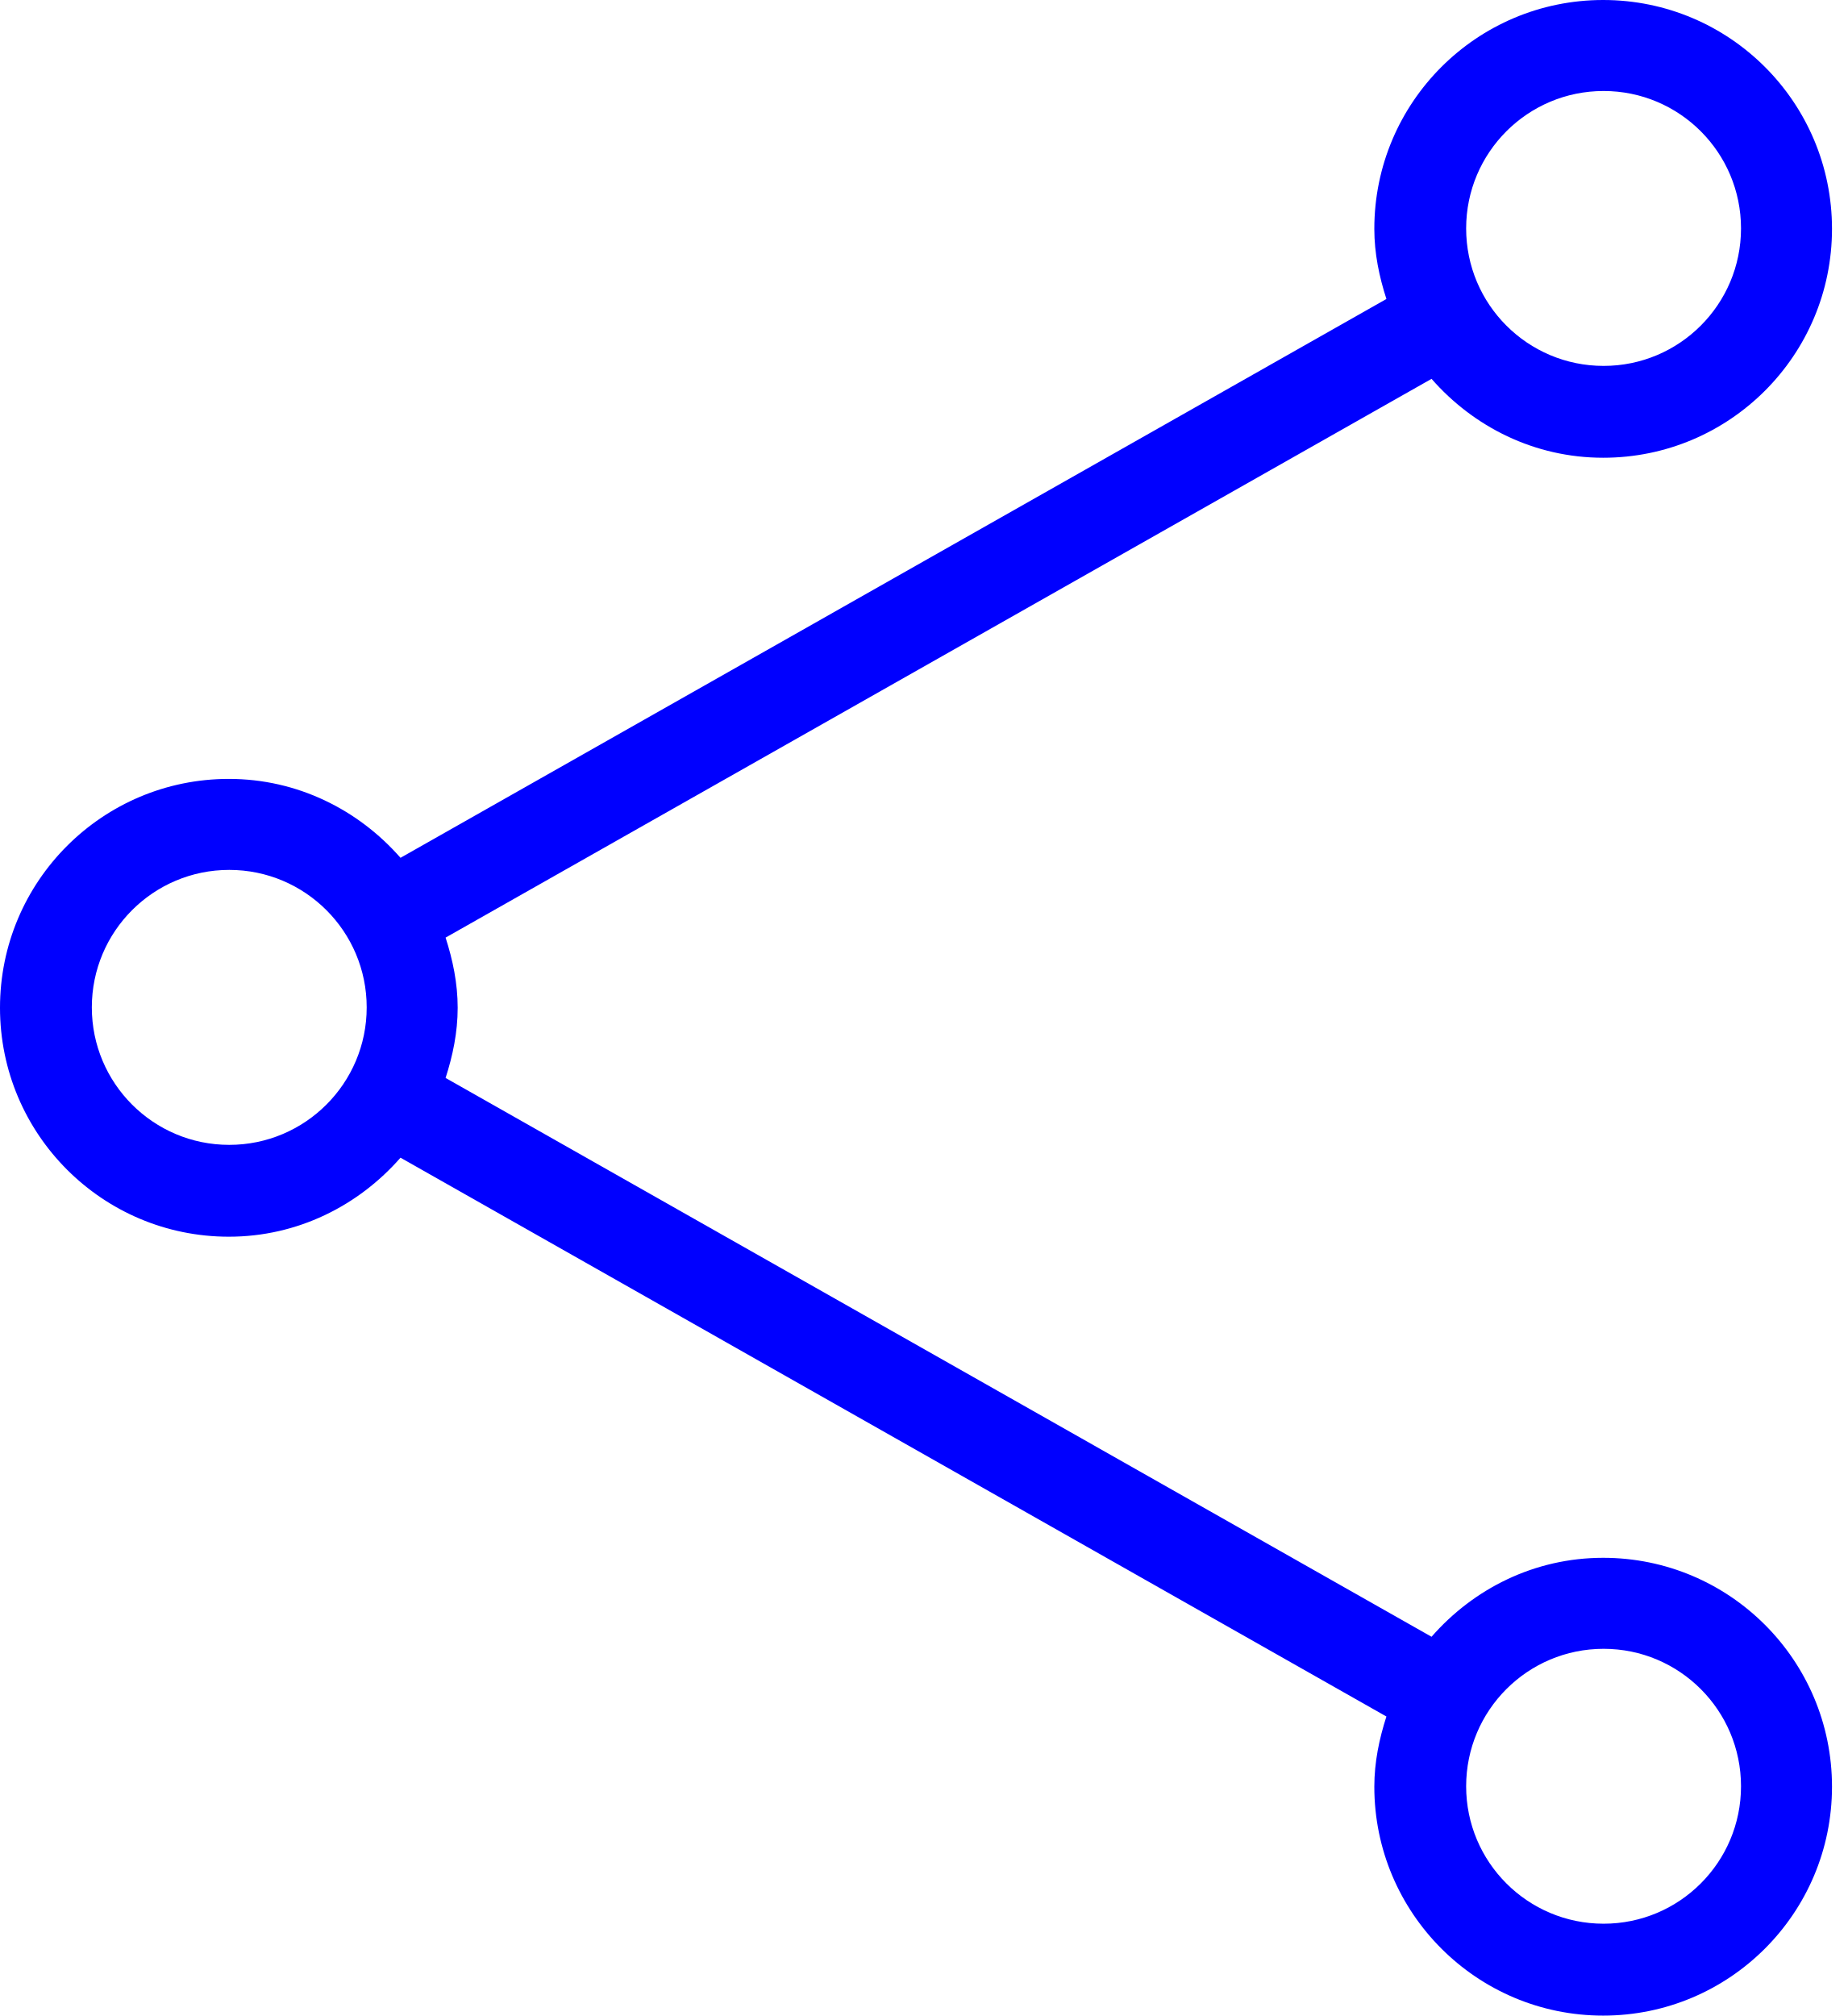
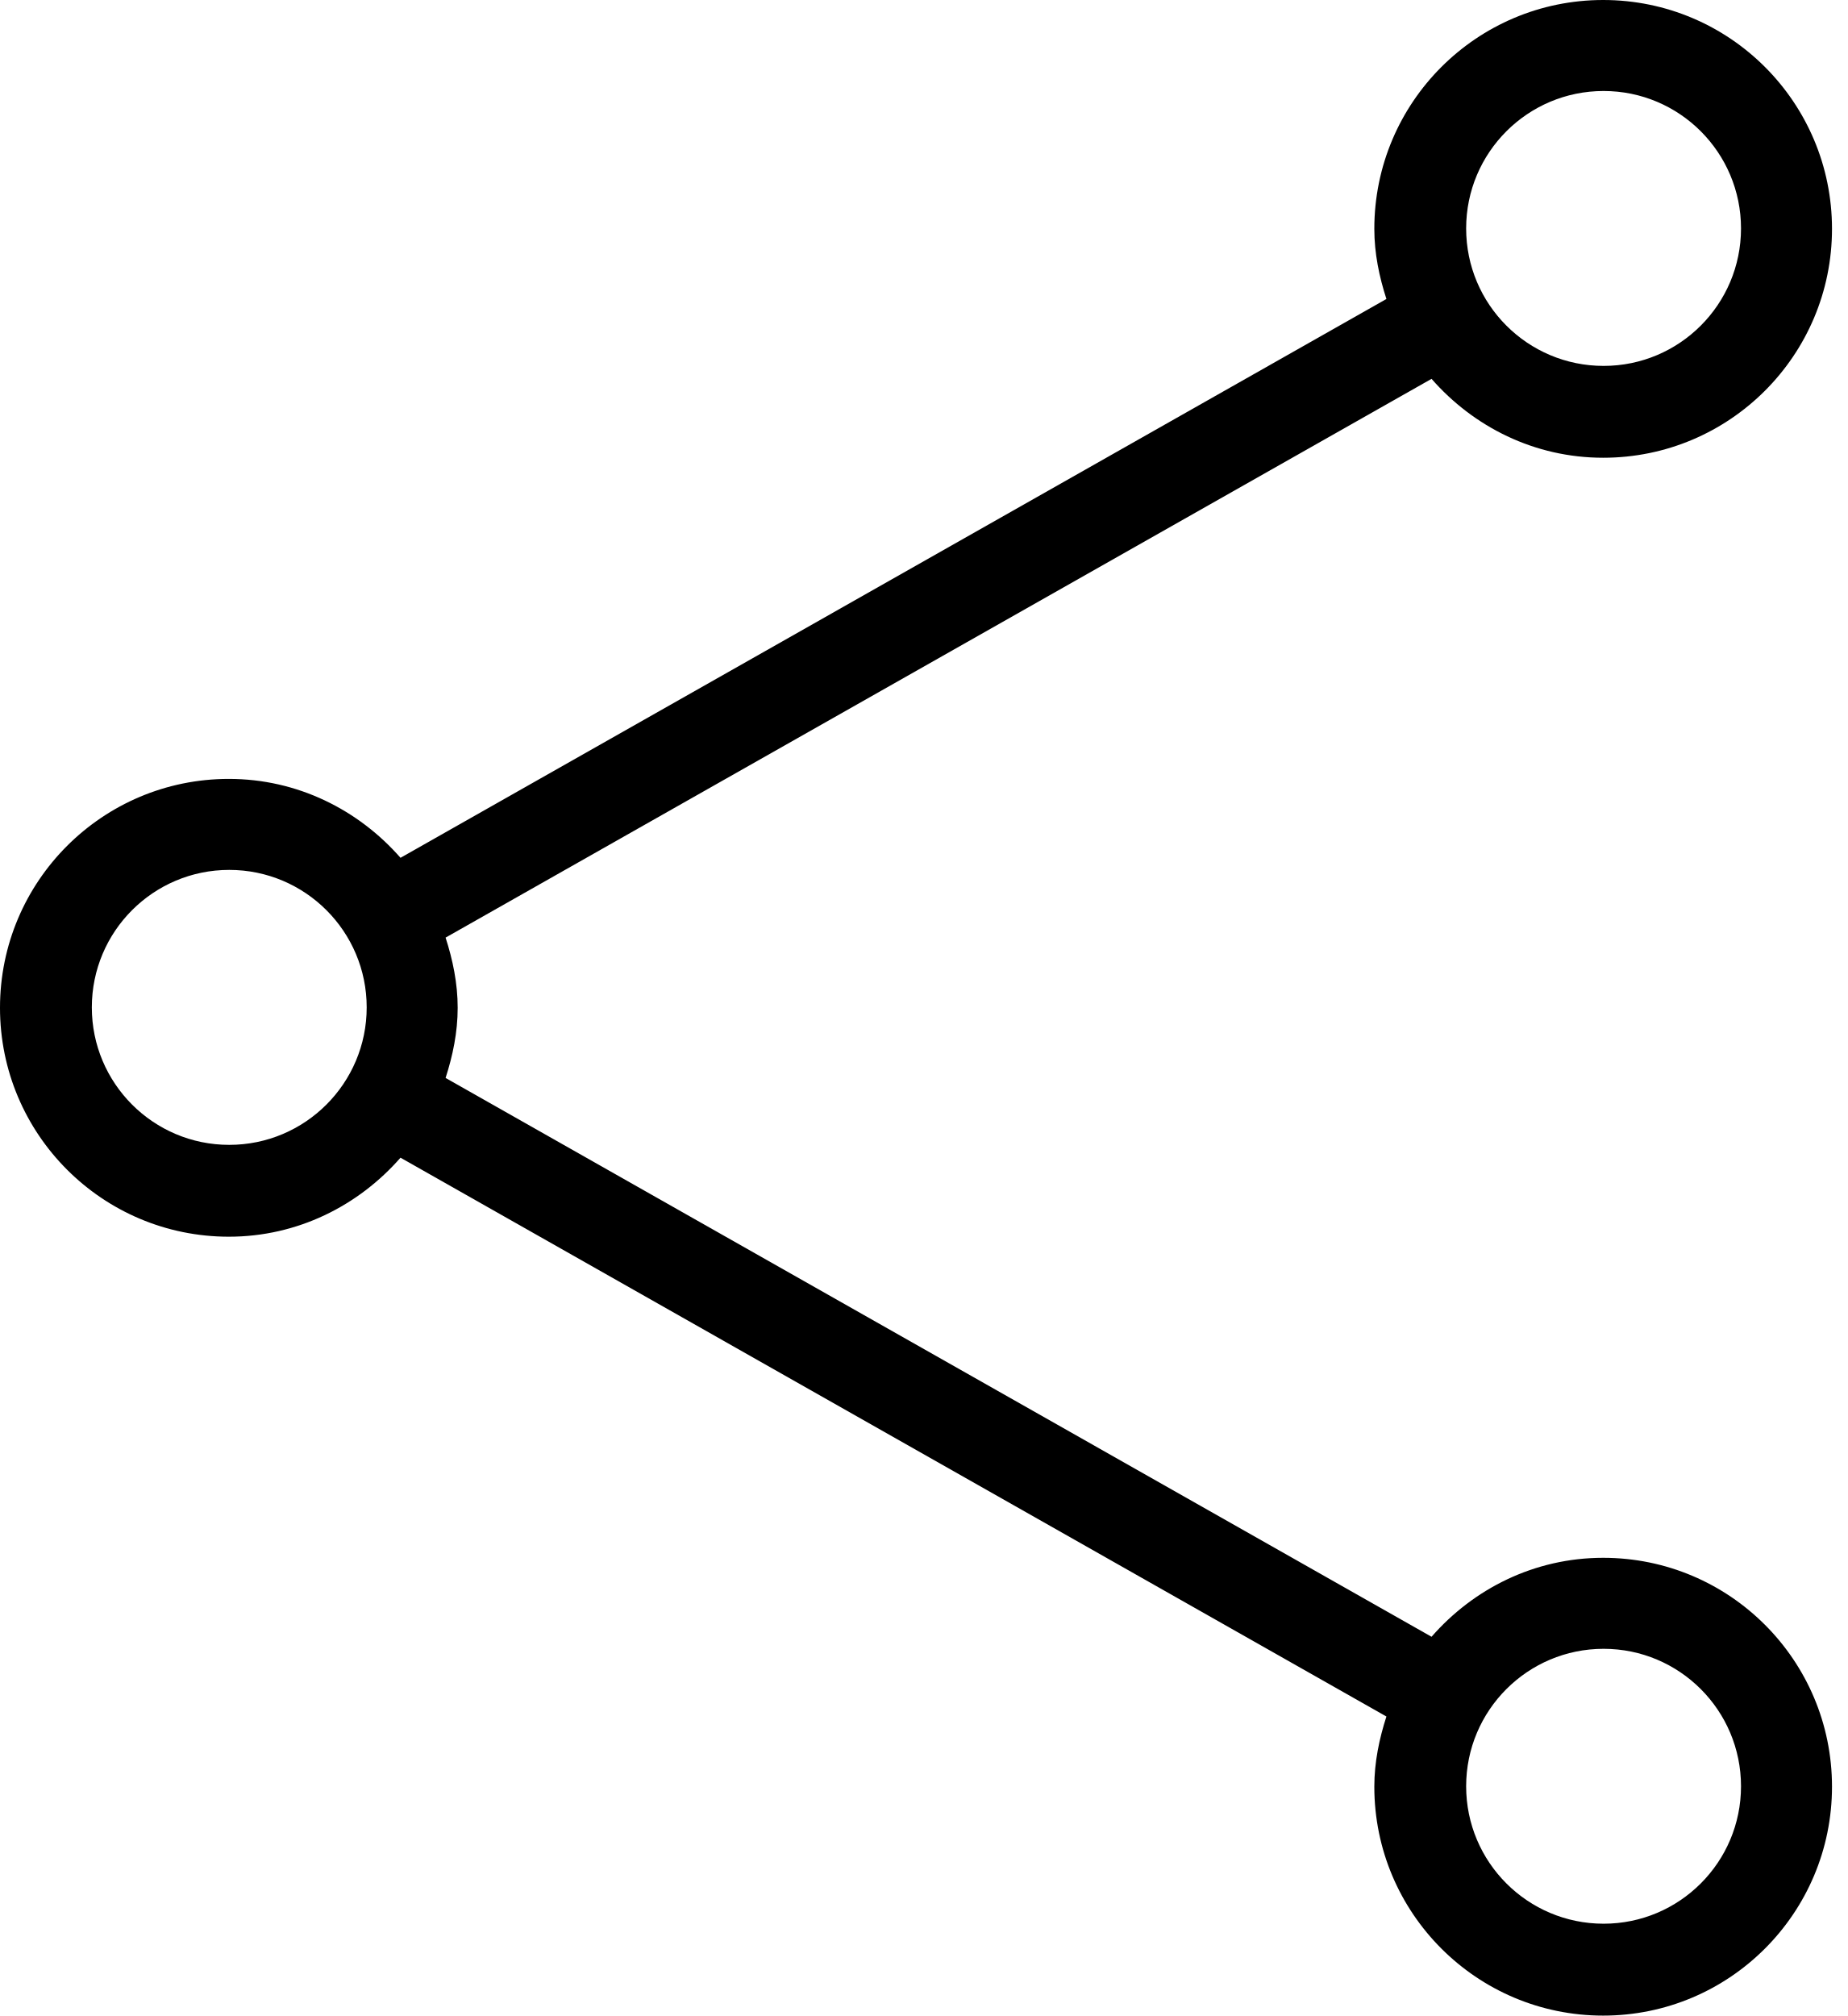
<svg xmlns="http://www.w3.org/2000/svg" width="33px" height="36px" viewBox="0 0 33 36" version="1.1">
  <defs />
  <g id="Page-1" stroke="none" stroke-width="1" fill="none" fill-rule="evenodd">
-     <g id="Icons" transform="translate(-336, -200)" fill="#00f">
+     <g id="Icons" transform="translate(-336, -200)" fill="#000">
      <path d="M364.632,227.818 C363.404,227.818 362.316,228.371 361.567,229.228 L343.958,219.249 C344.086,218.852 344.174,218.436 344.174,217.996 C344.174,217.557 344.086,217.14 343.958,216.743 L361.567,206.765 C362.316,207.621 363.404,208.174 364.632,208.174 C366.89,208.174 368.719,206.344 368.719,204.087 C368.719,201.829 366.89,200 364.632,200 C362.375,200 360.545,201.829 360.545,204.087 C360.545,204.527 360.633,204.943 360.761,205.339 L343.153,215.318 C342.403,214.462 341.314,213.909 340.087,213.909 C337.829,213.909 336,215.739 336,217.996 C336,220.253 337.829,222.084 340.087,222.084 C341.314,222.084 342.403,221.53 343.153,220.673 L360.761,230.652 C360.633,231.049 360.545,231.466 360.545,231.905 C360.545,234.162 362.375,235.993 364.632,235.993 C366.89,235.993 368.719,234.162 368.719,231.905 C368.719,229.648 366.89,227.818 364.632,227.818 L364.632,227.818 Z M364.64,201.625 C365.995,201.625 367.094,202.724 367.094,204.079 C367.094,205.435 365.995,206.534 364.64,206.534 C363.284,206.534 362.185,205.435 362.185,204.079 C362.185,202.724 363.284,201.625 364.64,201.625 L364.64,201.625 Z M340.094,220.444 C338.738,220.444 337.64,219.344 337.64,217.989 C337.64,216.633 338.738,215.534 340.094,215.534 C341.45,215.534 342.549,216.633 342.549,217.989 C342.549,219.344 341.45,220.444 340.094,220.444 L340.094,220.444 Z M364.64,234.352 C363.284,234.352 362.185,233.253 362.185,231.898 C362.185,230.542 363.284,229.443 364.64,229.443 C365.995,229.443 367.094,230.542 367.094,231.898 C367.094,233.253 365.995,234.352 364.64,234.352 L364.64,234.352 Z" id="socials" />
    </g>
  </g>
</svg>
